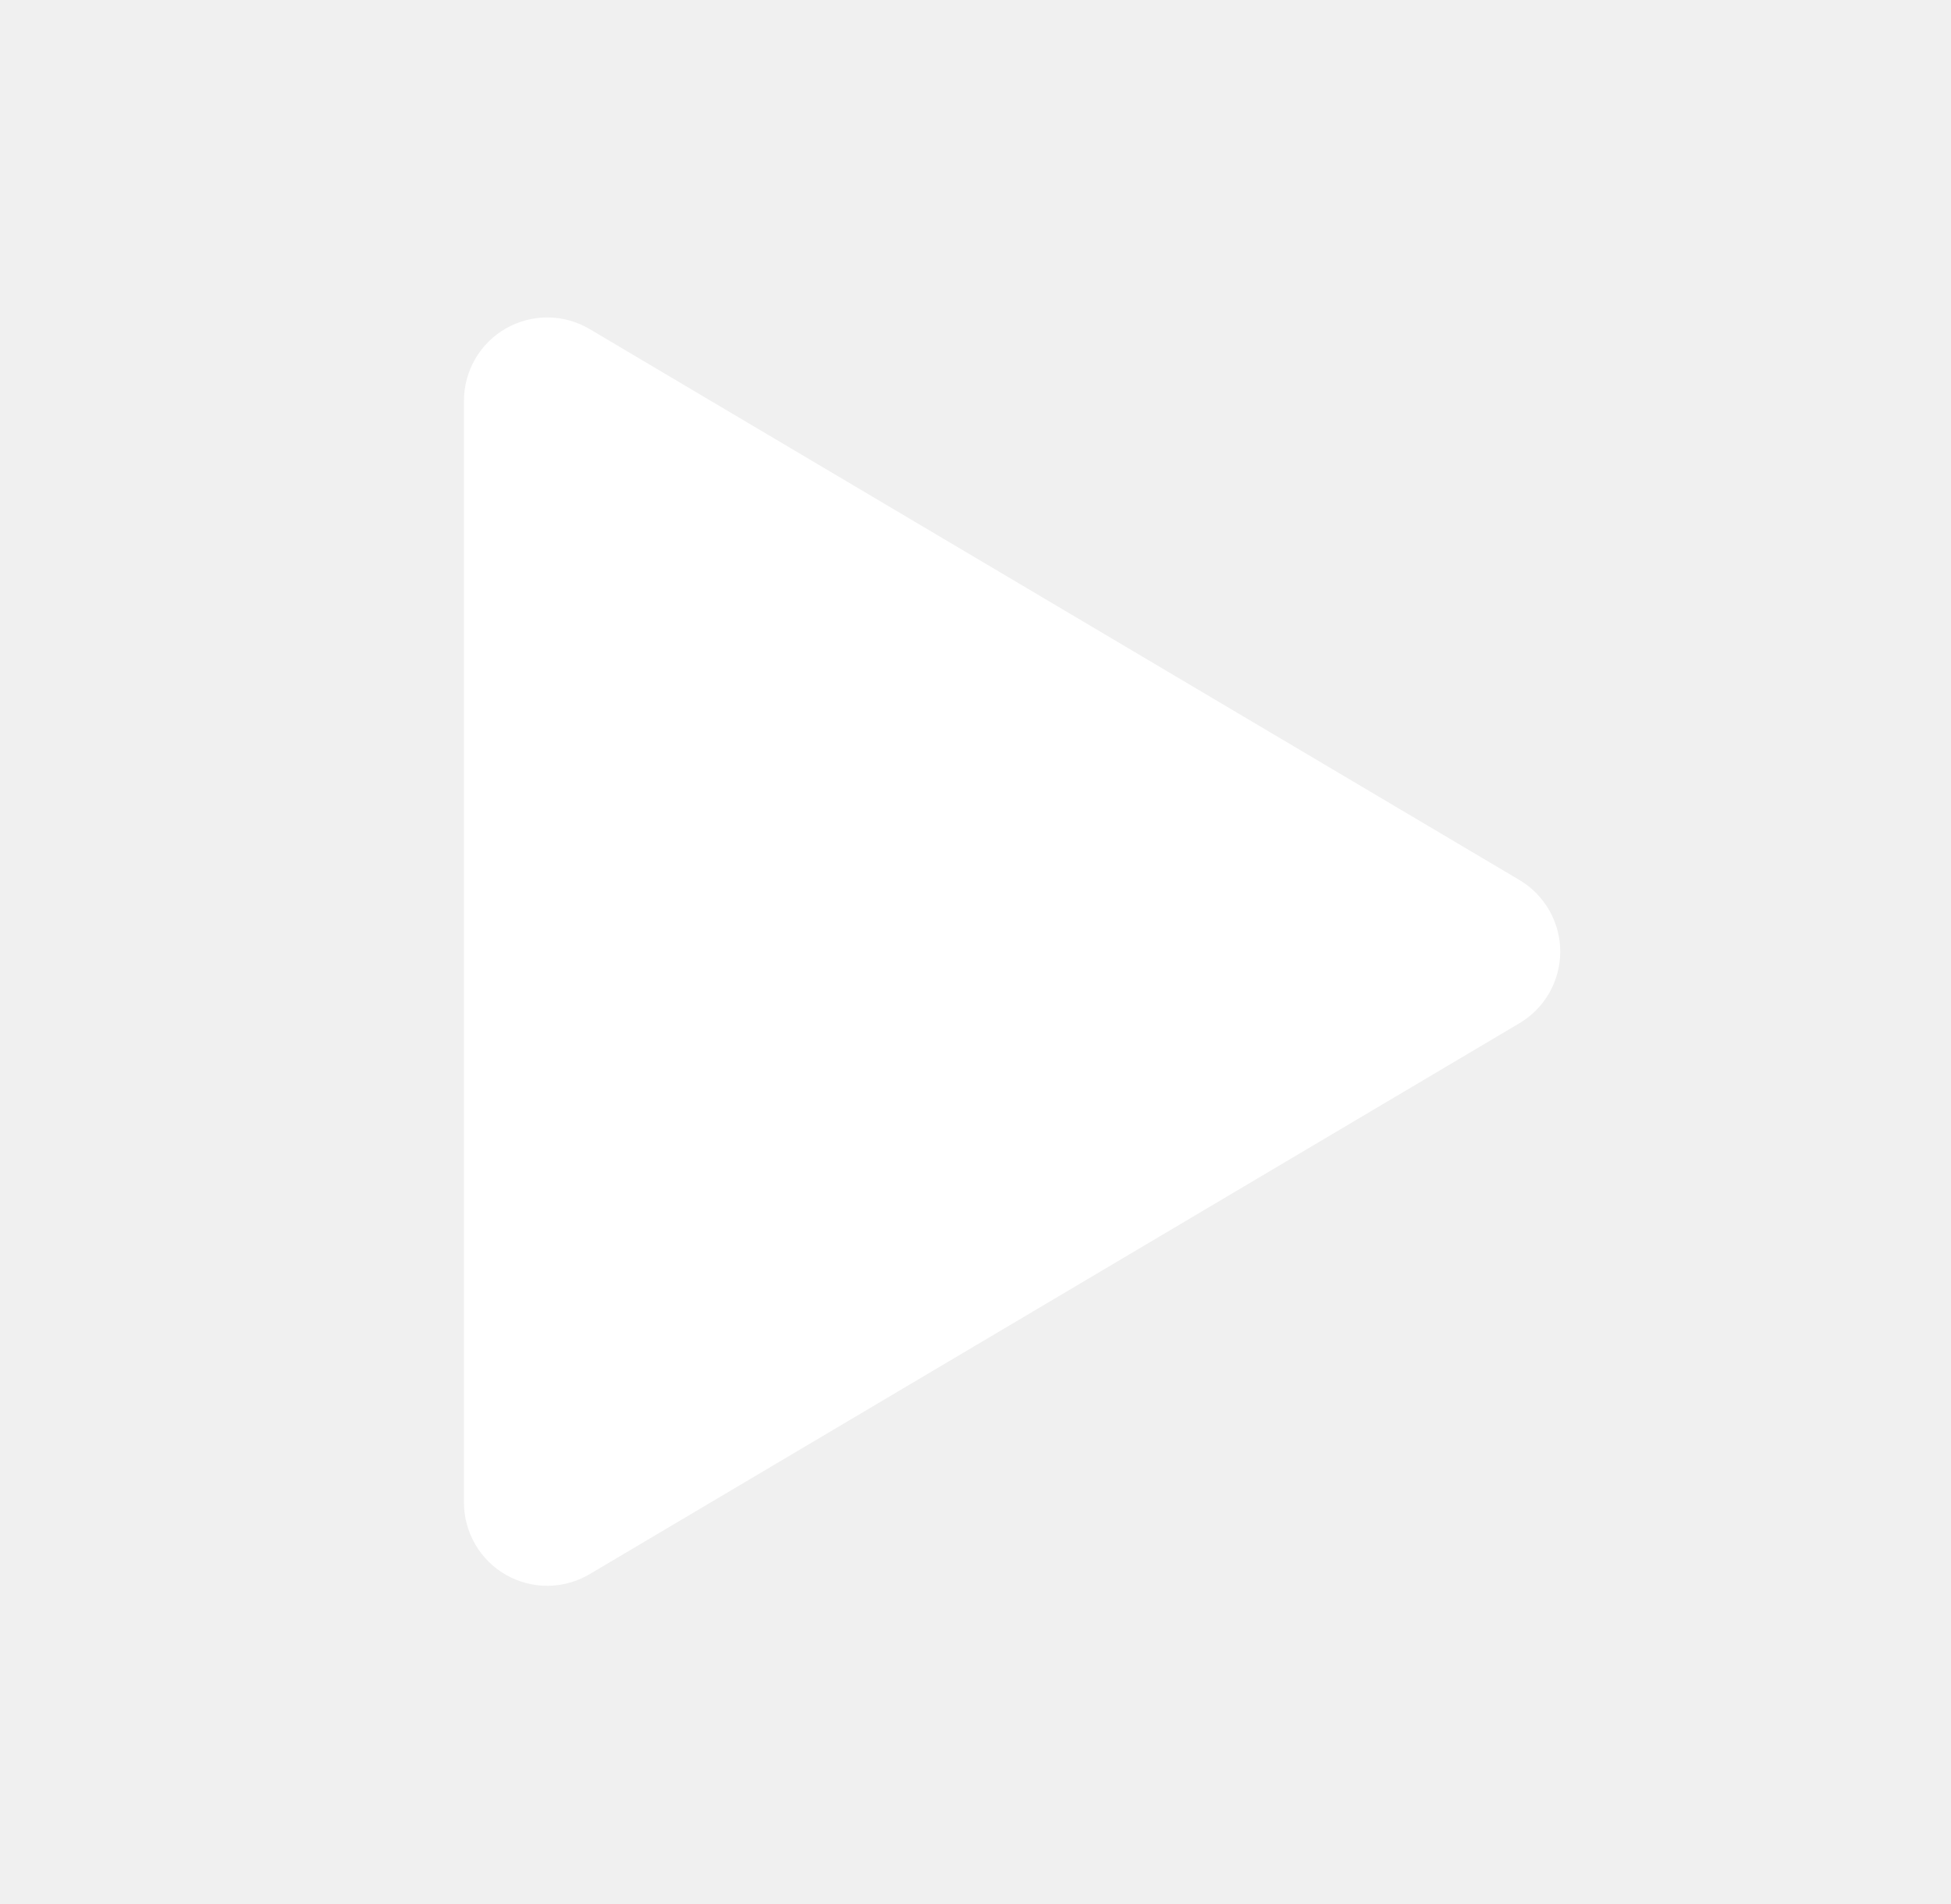
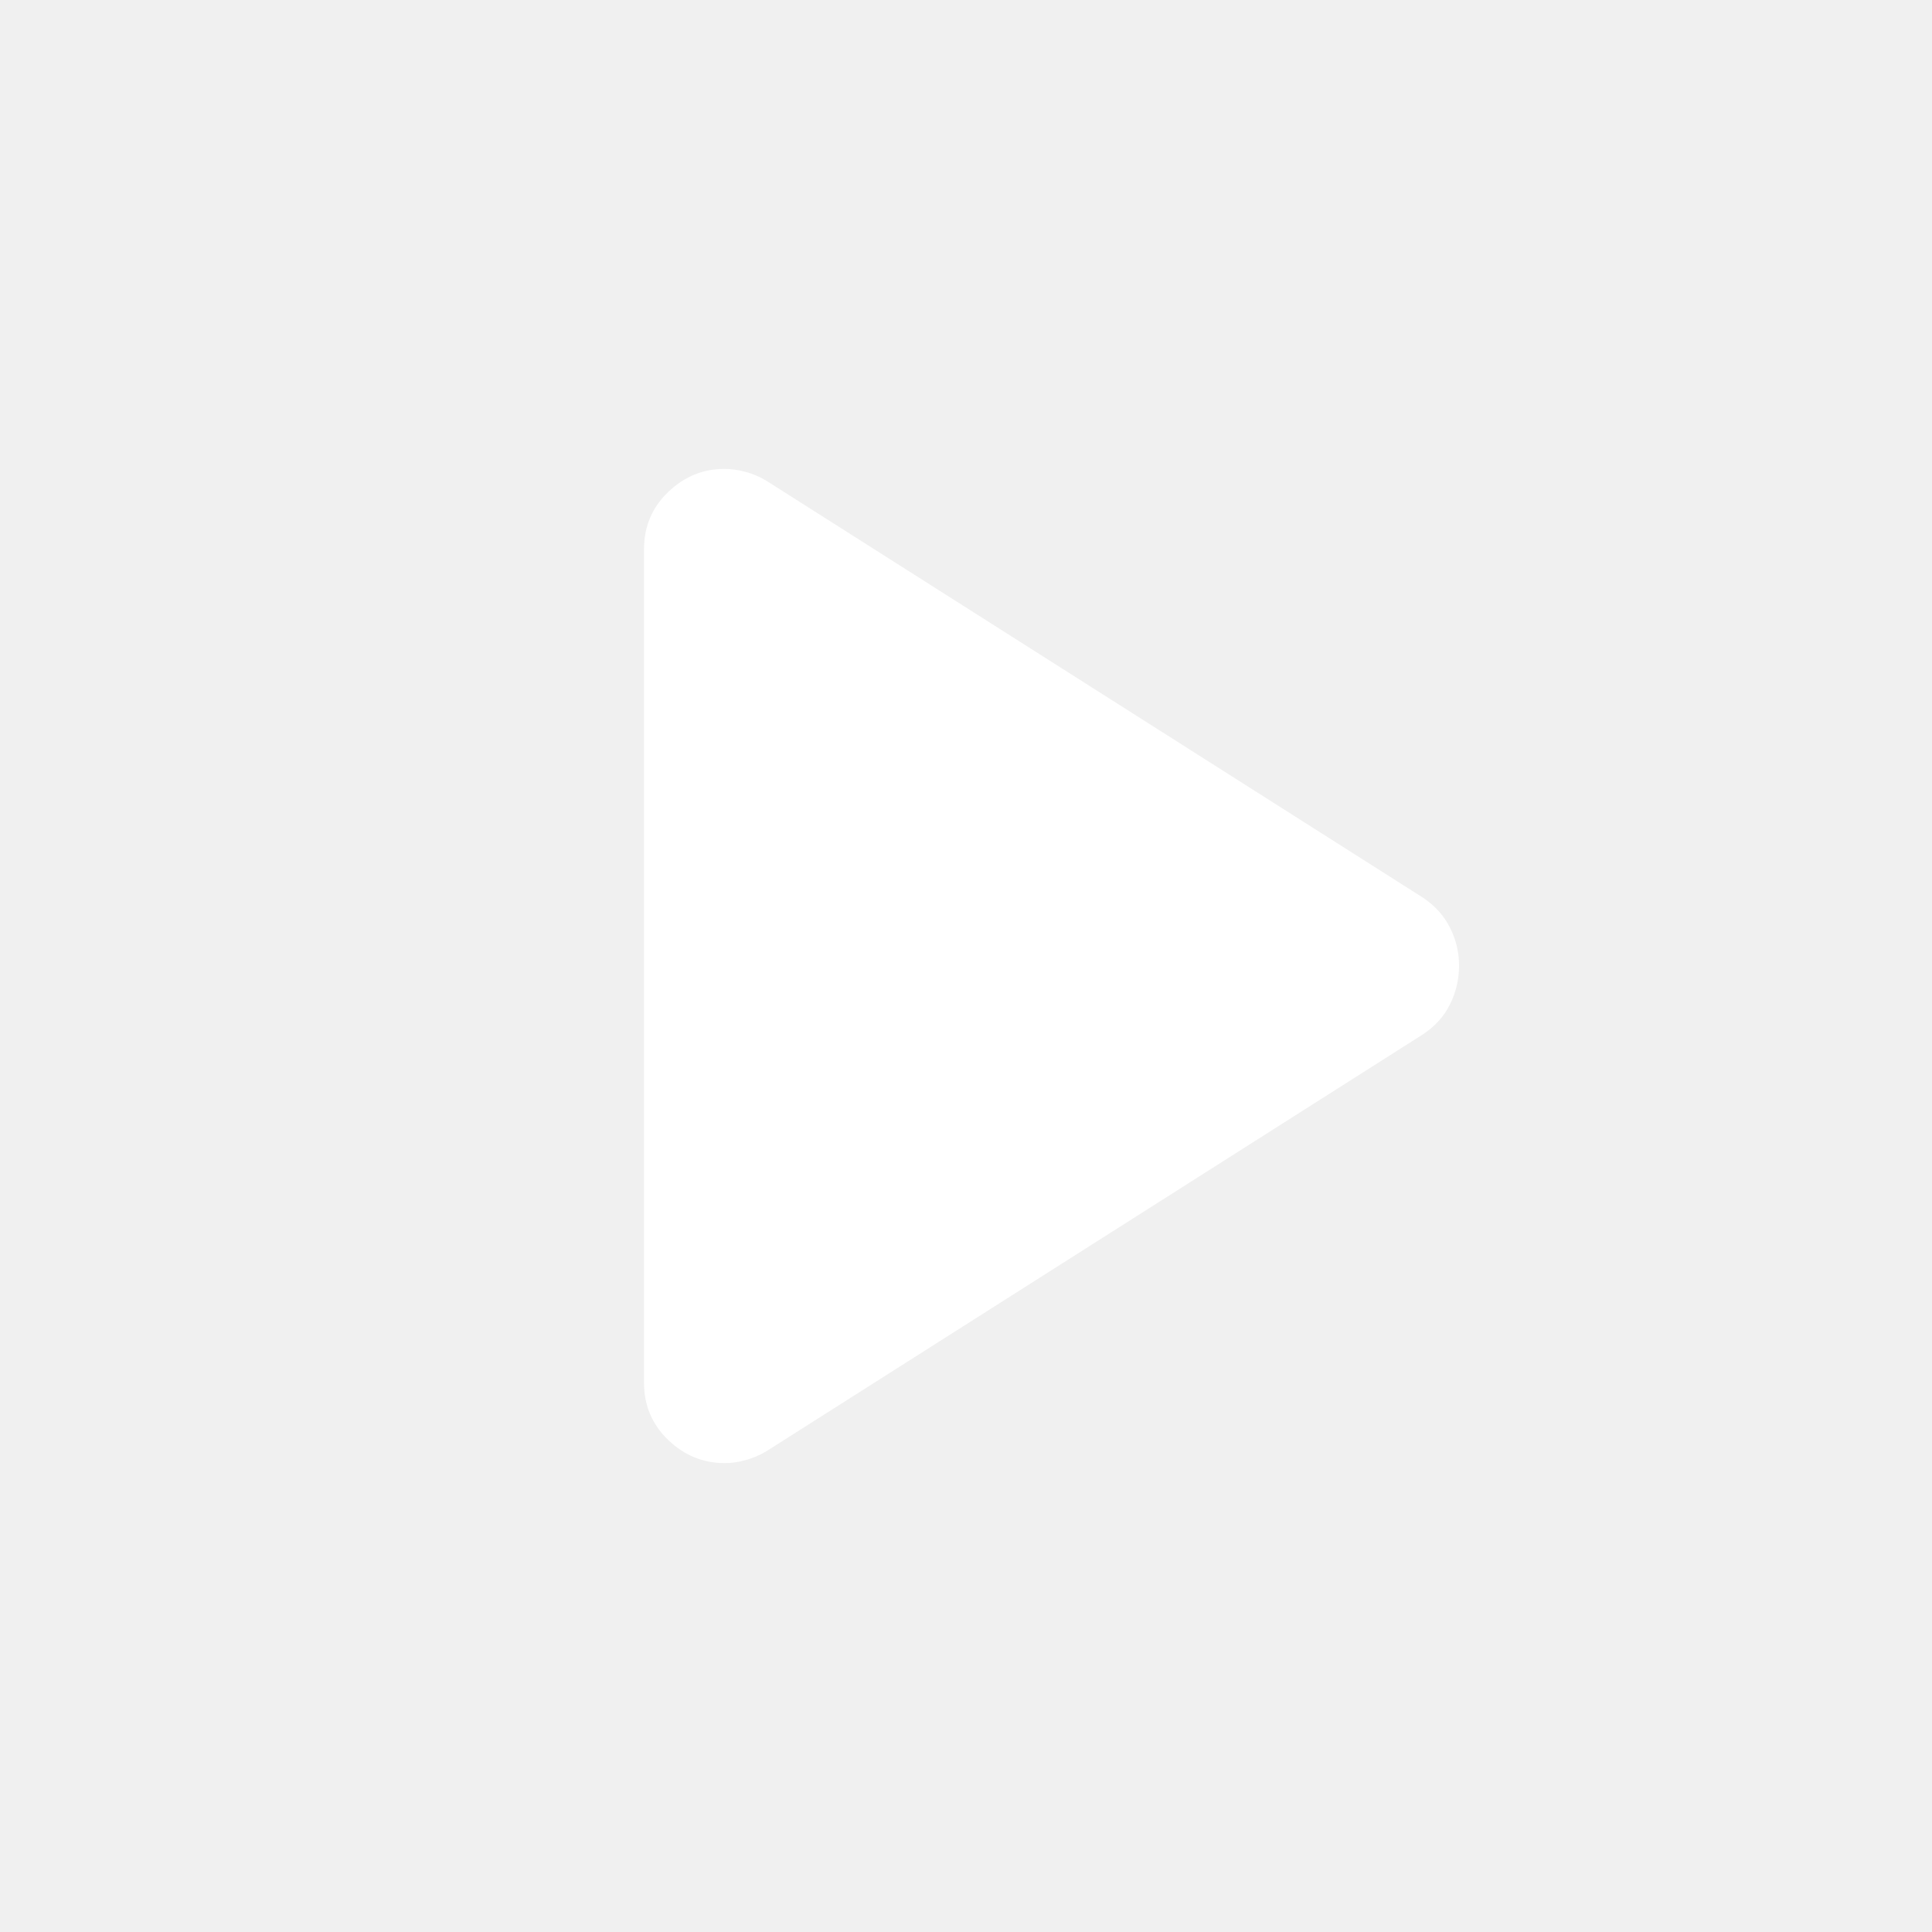
- <svg xmlns="http://www.w3.org/2000/svg" width="41" height="40" viewBox="0 0 41 40" fill="none">
-   <path d="M12.01 7.562C11.858 7.472 11.685 7.423 11.509 7.422C11.332 7.42 11.159 7.466 11.005 7.553C10.852 7.64 10.724 7.767 10.636 7.919C10.547 8.072 10.5 8.245 10.5 8.422V31.578C10.5 31.755 10.547 31.928 10.636 32.081C10.724 32.233 10.852 32.36 11.005 32.447C11.159 32.535 11.332 32.58 11.509 32.578C11.685 32.577 11.858 32.528 12.01 32.438L31.548 20.86C31.698 20.771 31.821 20.646 31.907 20.495C31.993 20.344 32.038 20.174 32.038 20C32.038 19.826 31.993 19.656 31.907 19.505C31.821 19.354 31.698 19.229 31.548 19.14L12.01 7.562Z" fill="white" stroke="white" stroke-width="1.5" stroke-linecap="round" stroke-linejoin="round" />
+ <svg xmlns="http://www.w3.org/2000/svg" width="24" height="24" viewBox="0 0 24 24">
+   <path fill="#fff" d="M8 17.175V6.825q0-.425.3-.713t.7-.287q.125 0 .263.037t.262.113l8.15 5.175q.225.15.338.375t.112.475t-.112.475t-.338.375l-8.15 5.175q-.125.075-.262.113T9 18.175q-.4 0-.7-.288t-.3-.712" />
</svg>
